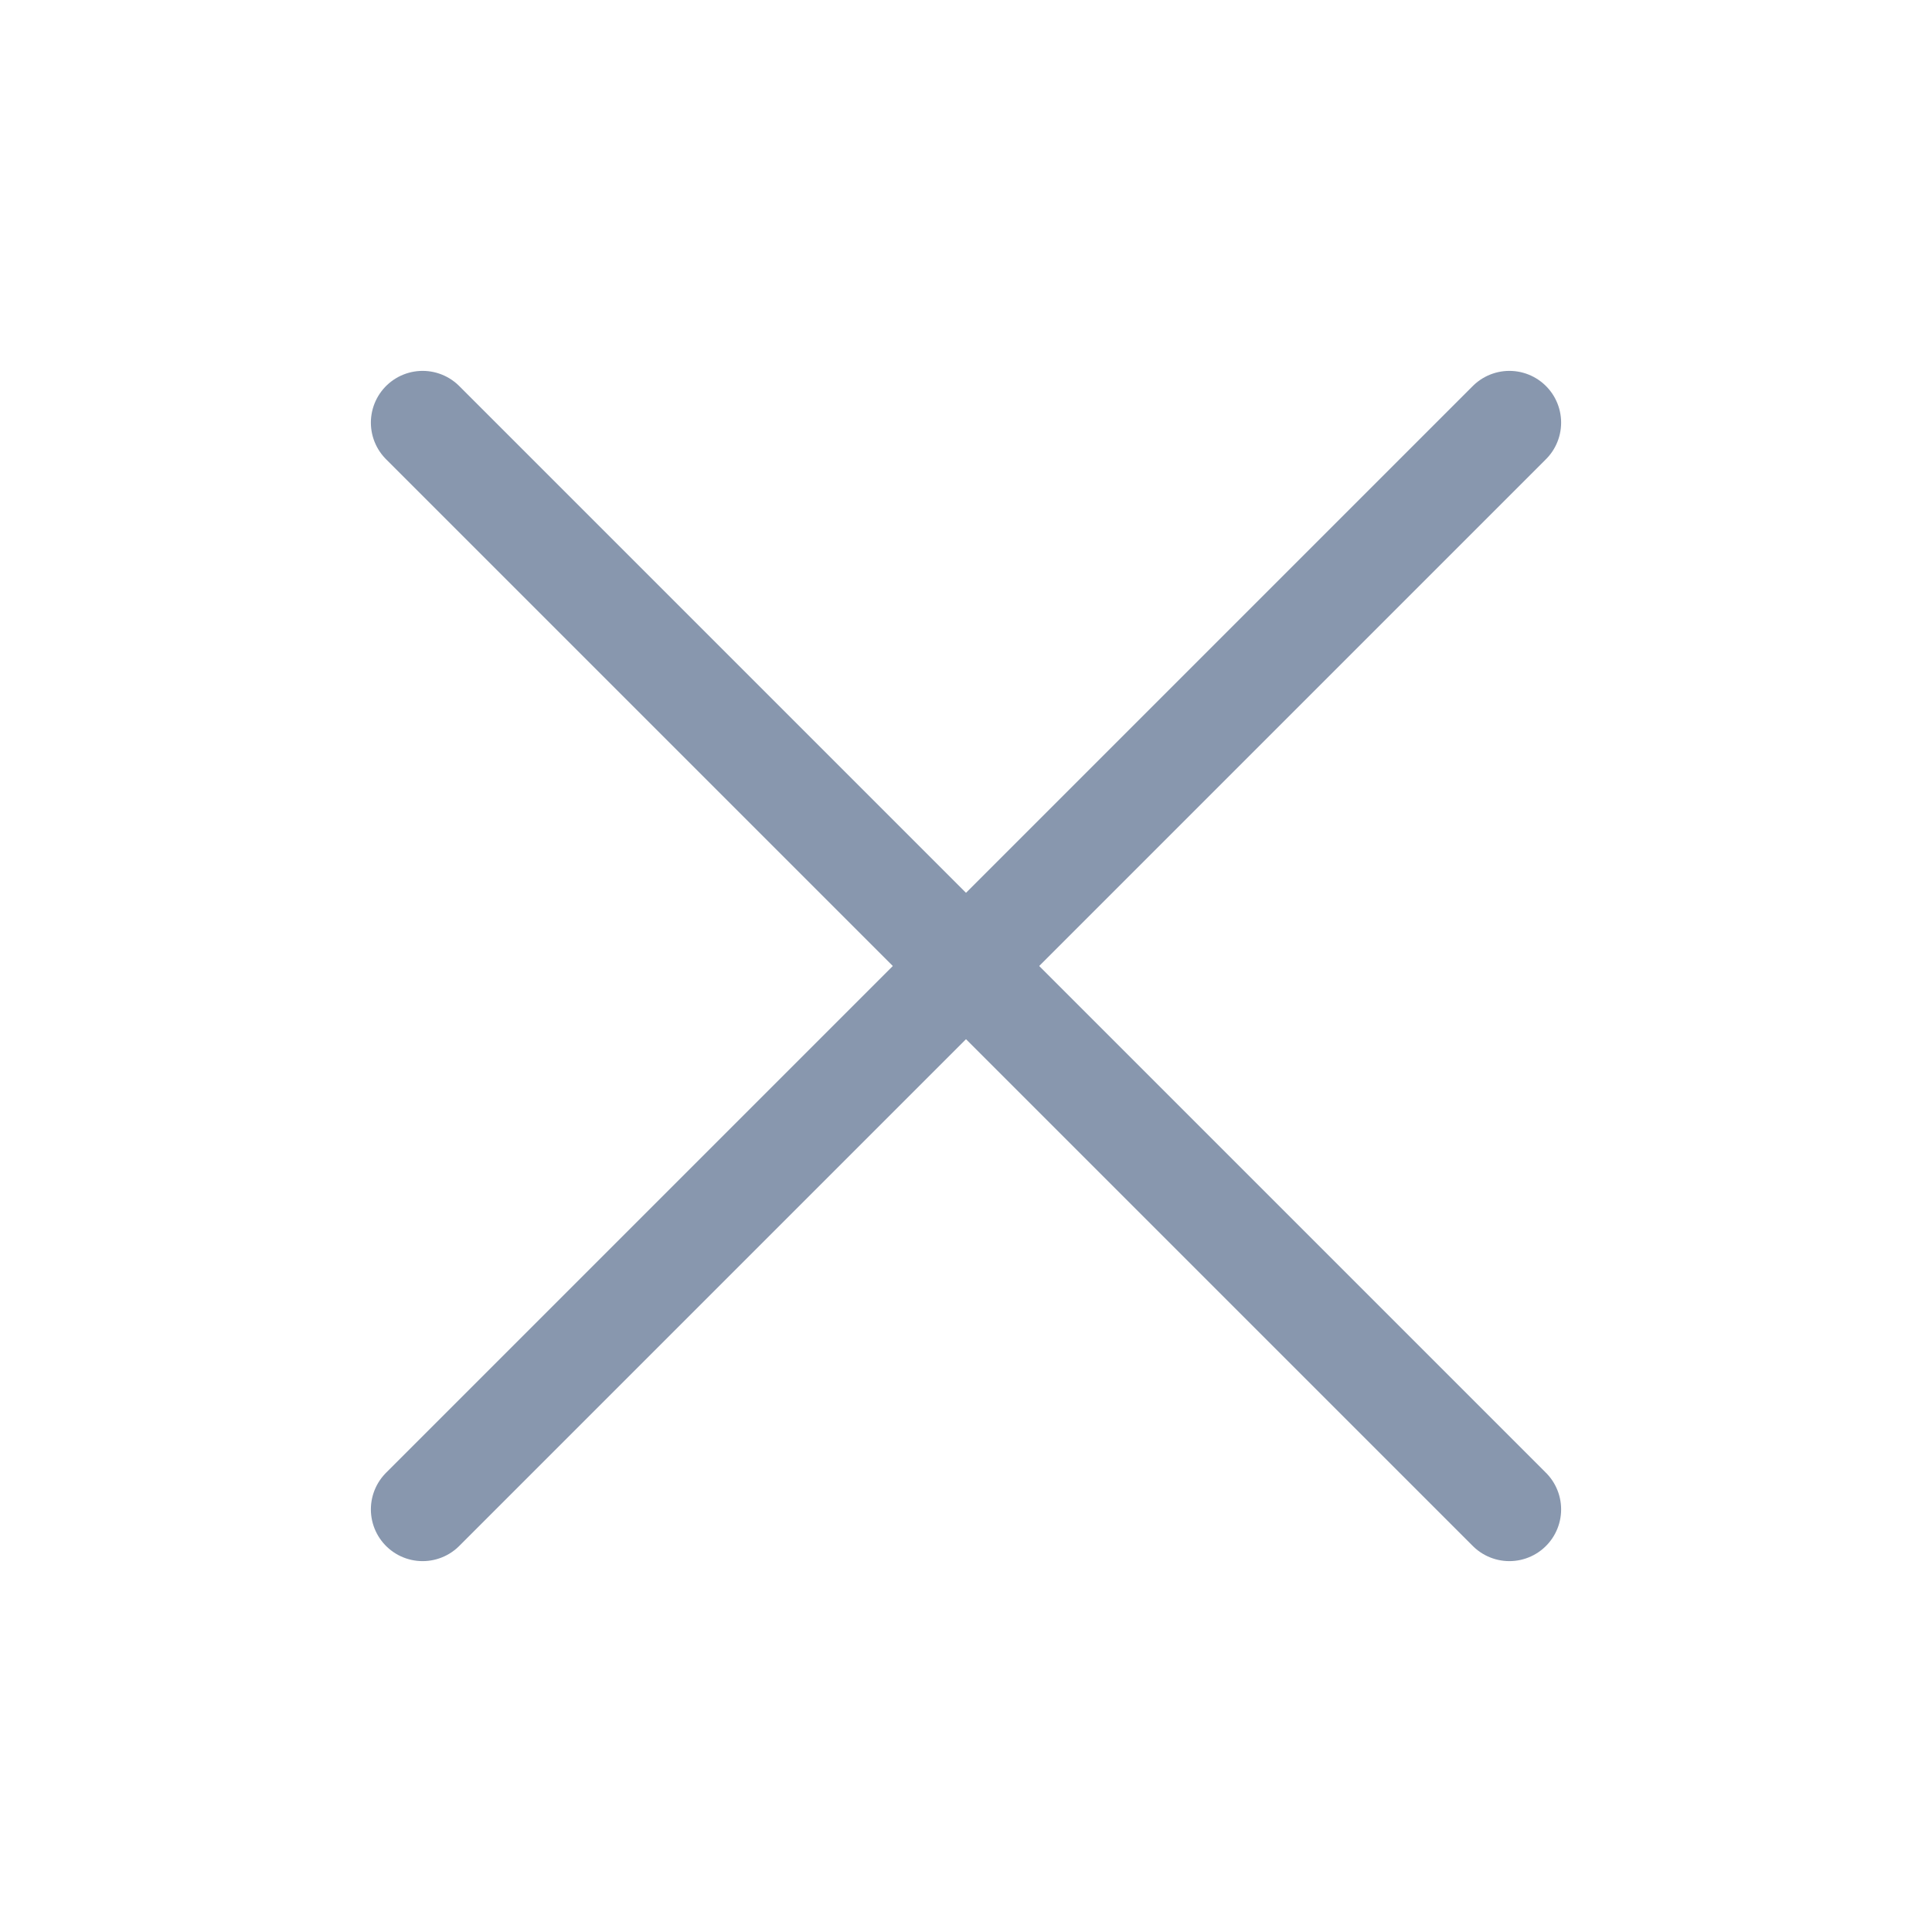
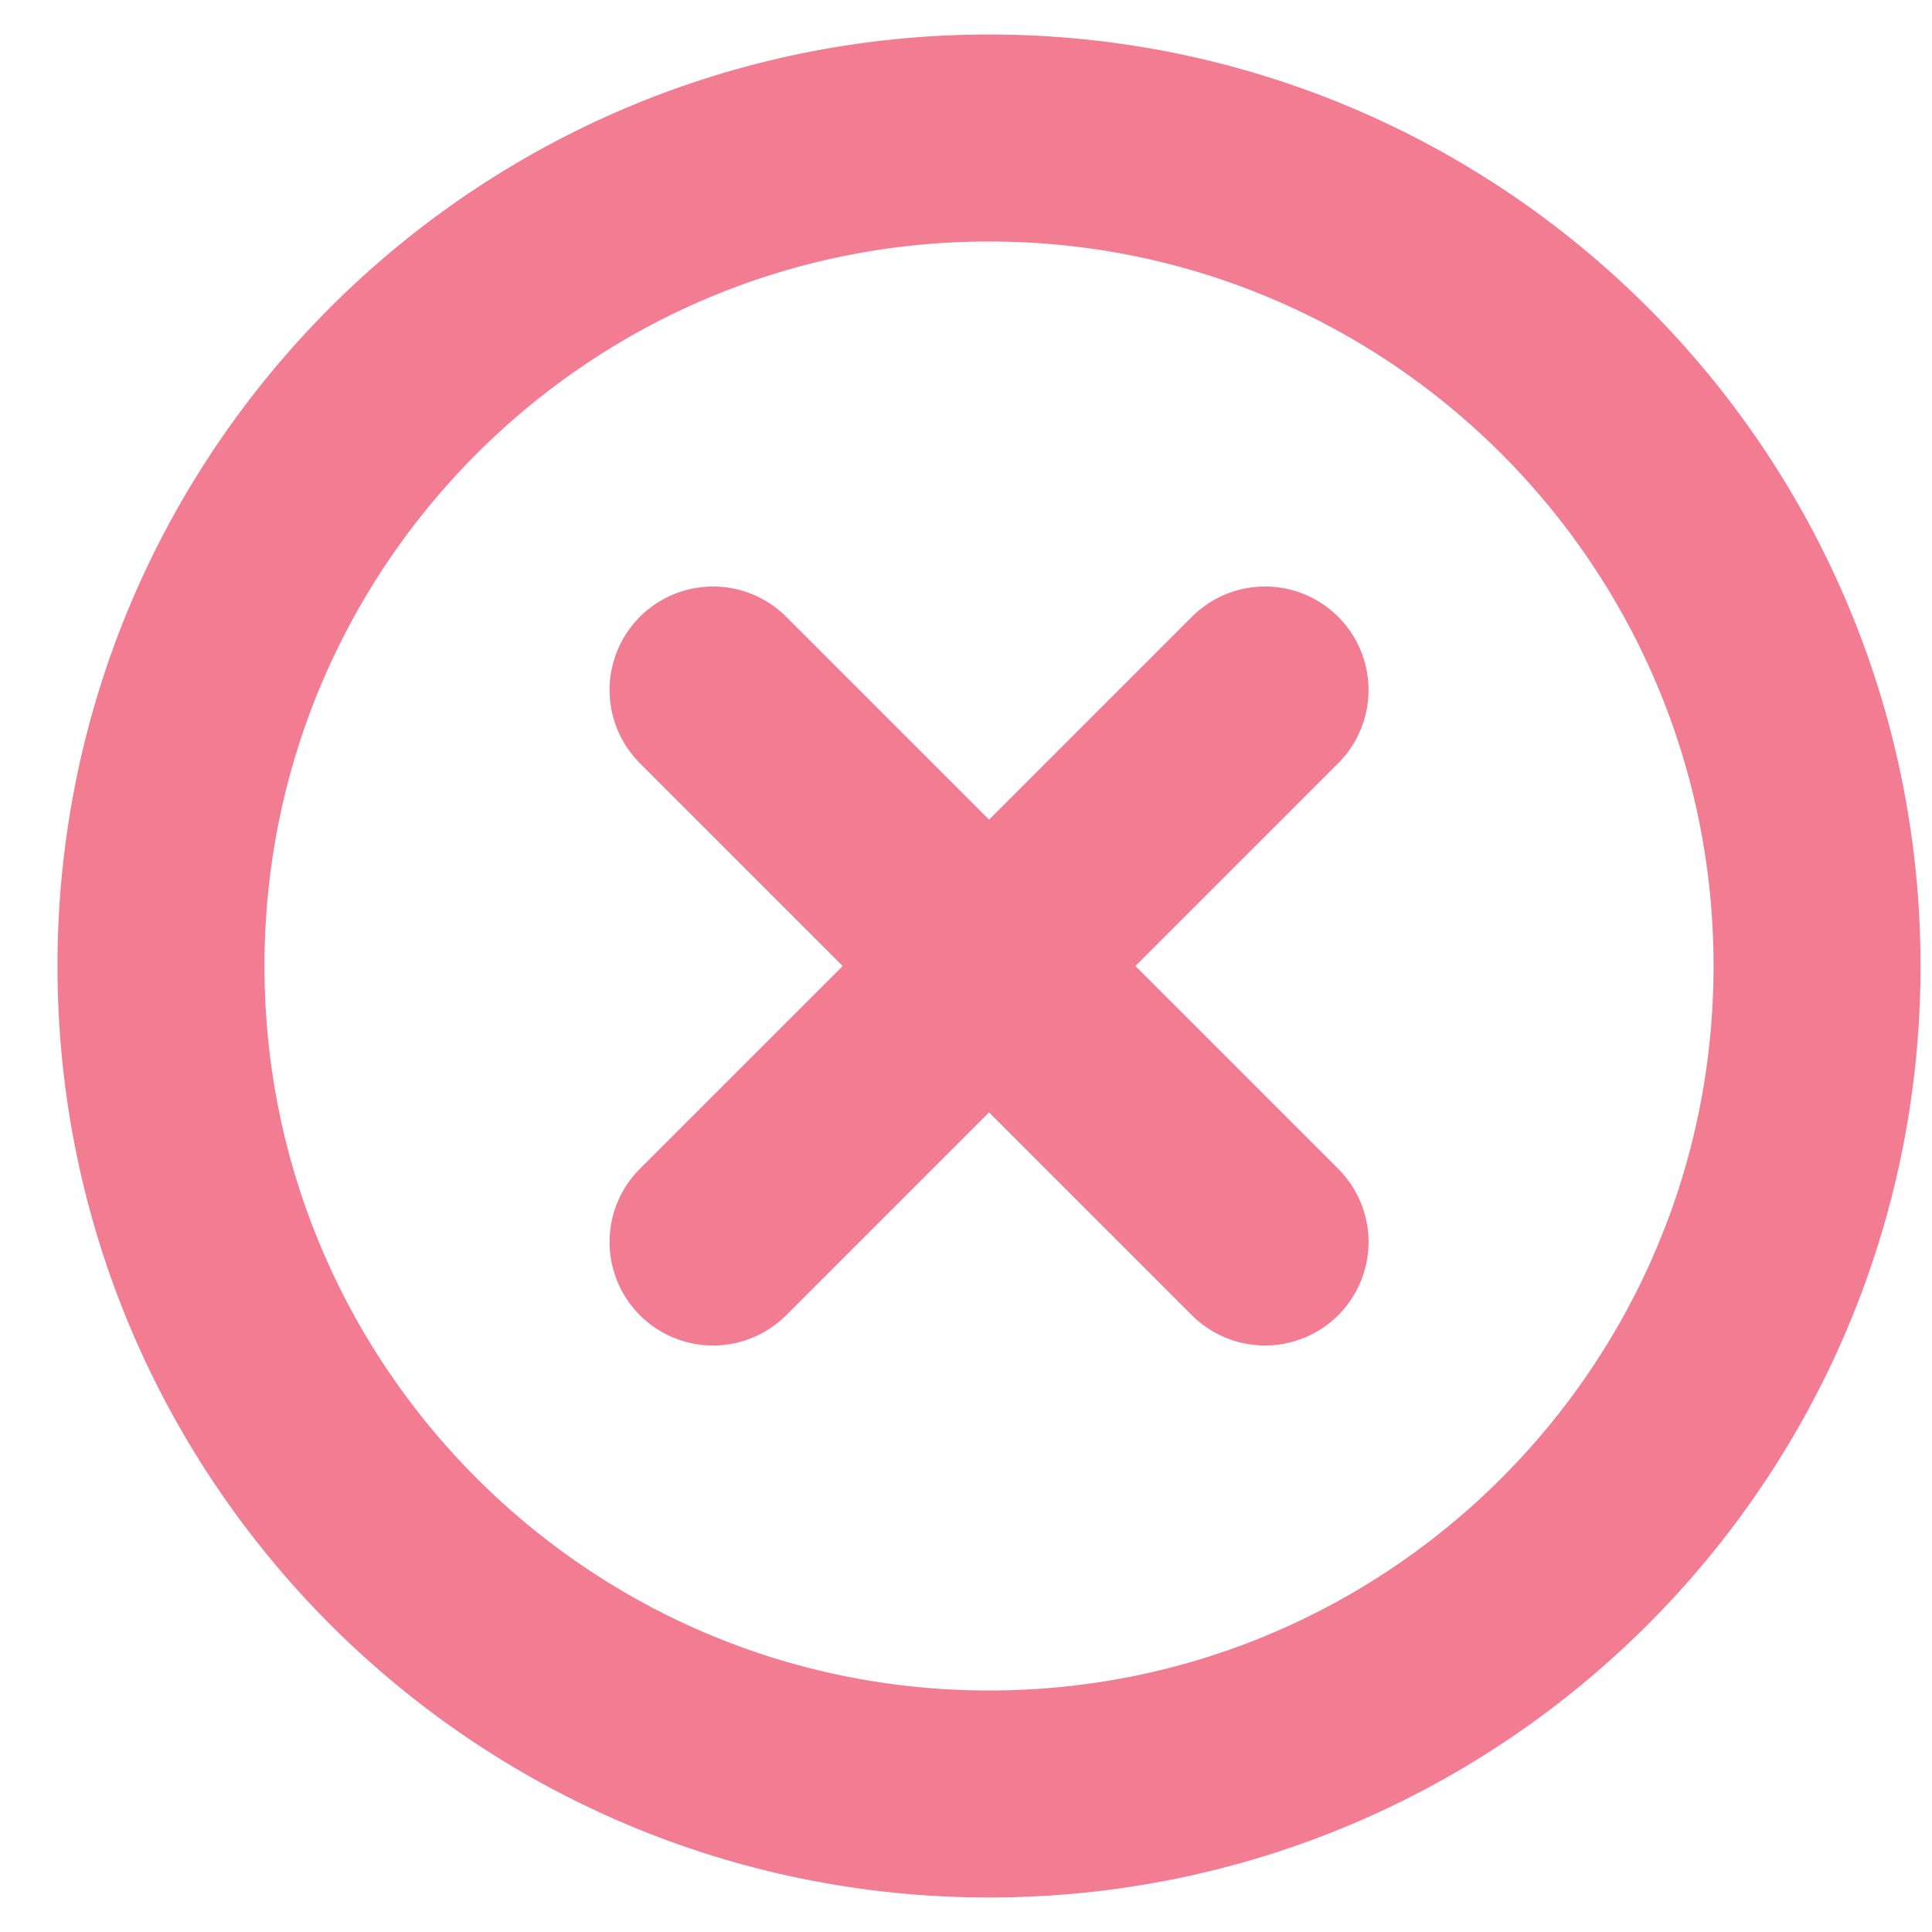
<svg xmlns="http://www.w3.org/2000/svg" width="28" height="28" viewBox="0 0 28 28" fill="none">
-   <path d="M21.875 6.125L6.125 21.875" stroke="#8897AE" stroke-width="1.5" stroke-linecap="round" stroke-linejoin="round" />
-   <path d="M21.875 21.875L6.125 6.125" stroke="#8897AE" stroke-width="1.5" stroke-linecap="round" stroke-linejoin="round" />
+   <path d="M18.334 10L10.334 18M18.334 18L10.334 10M26.334 14C26.334 20.627 20.961 26 14.334 26C7.706 26 2.333 20.627 2.333 14C2.333 7.373 7.706 2 14.334 2C20.961 2 26.334 7.373 26.334 14Z" stroke="#F0677F" stroke-opacity="0.85" stroke-width="3" stroke-linecap="round" />
</svg>
